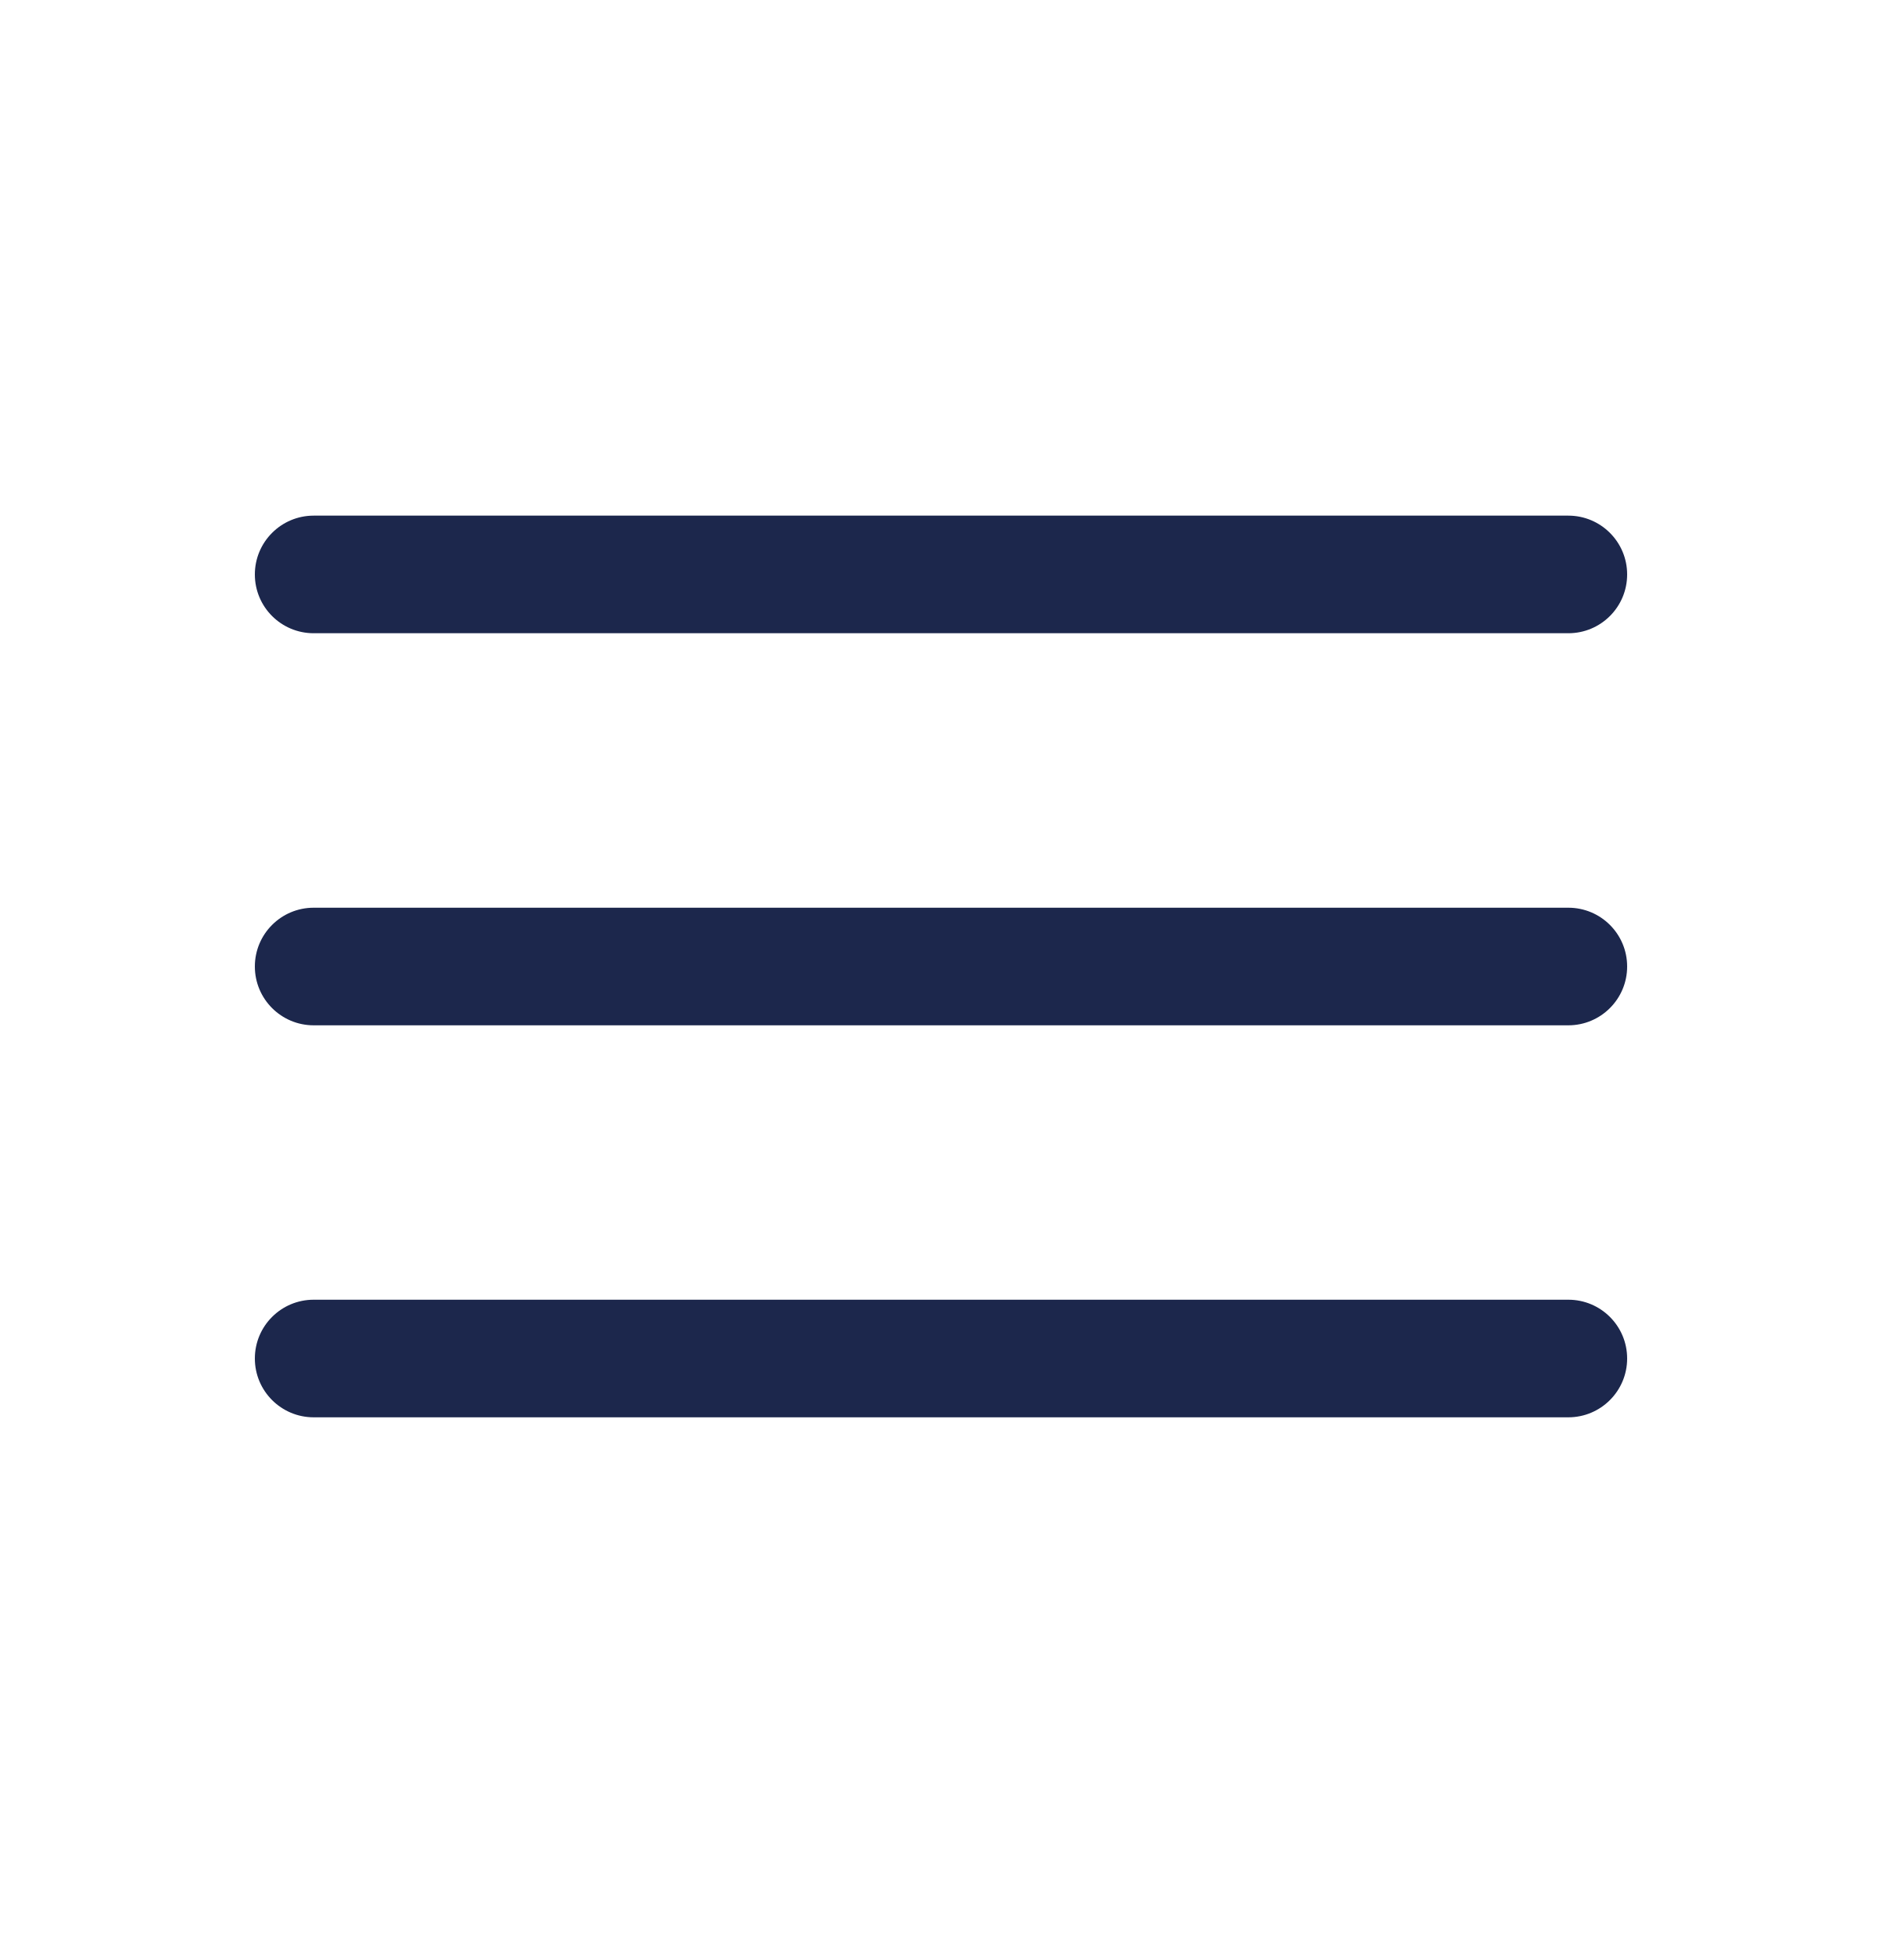
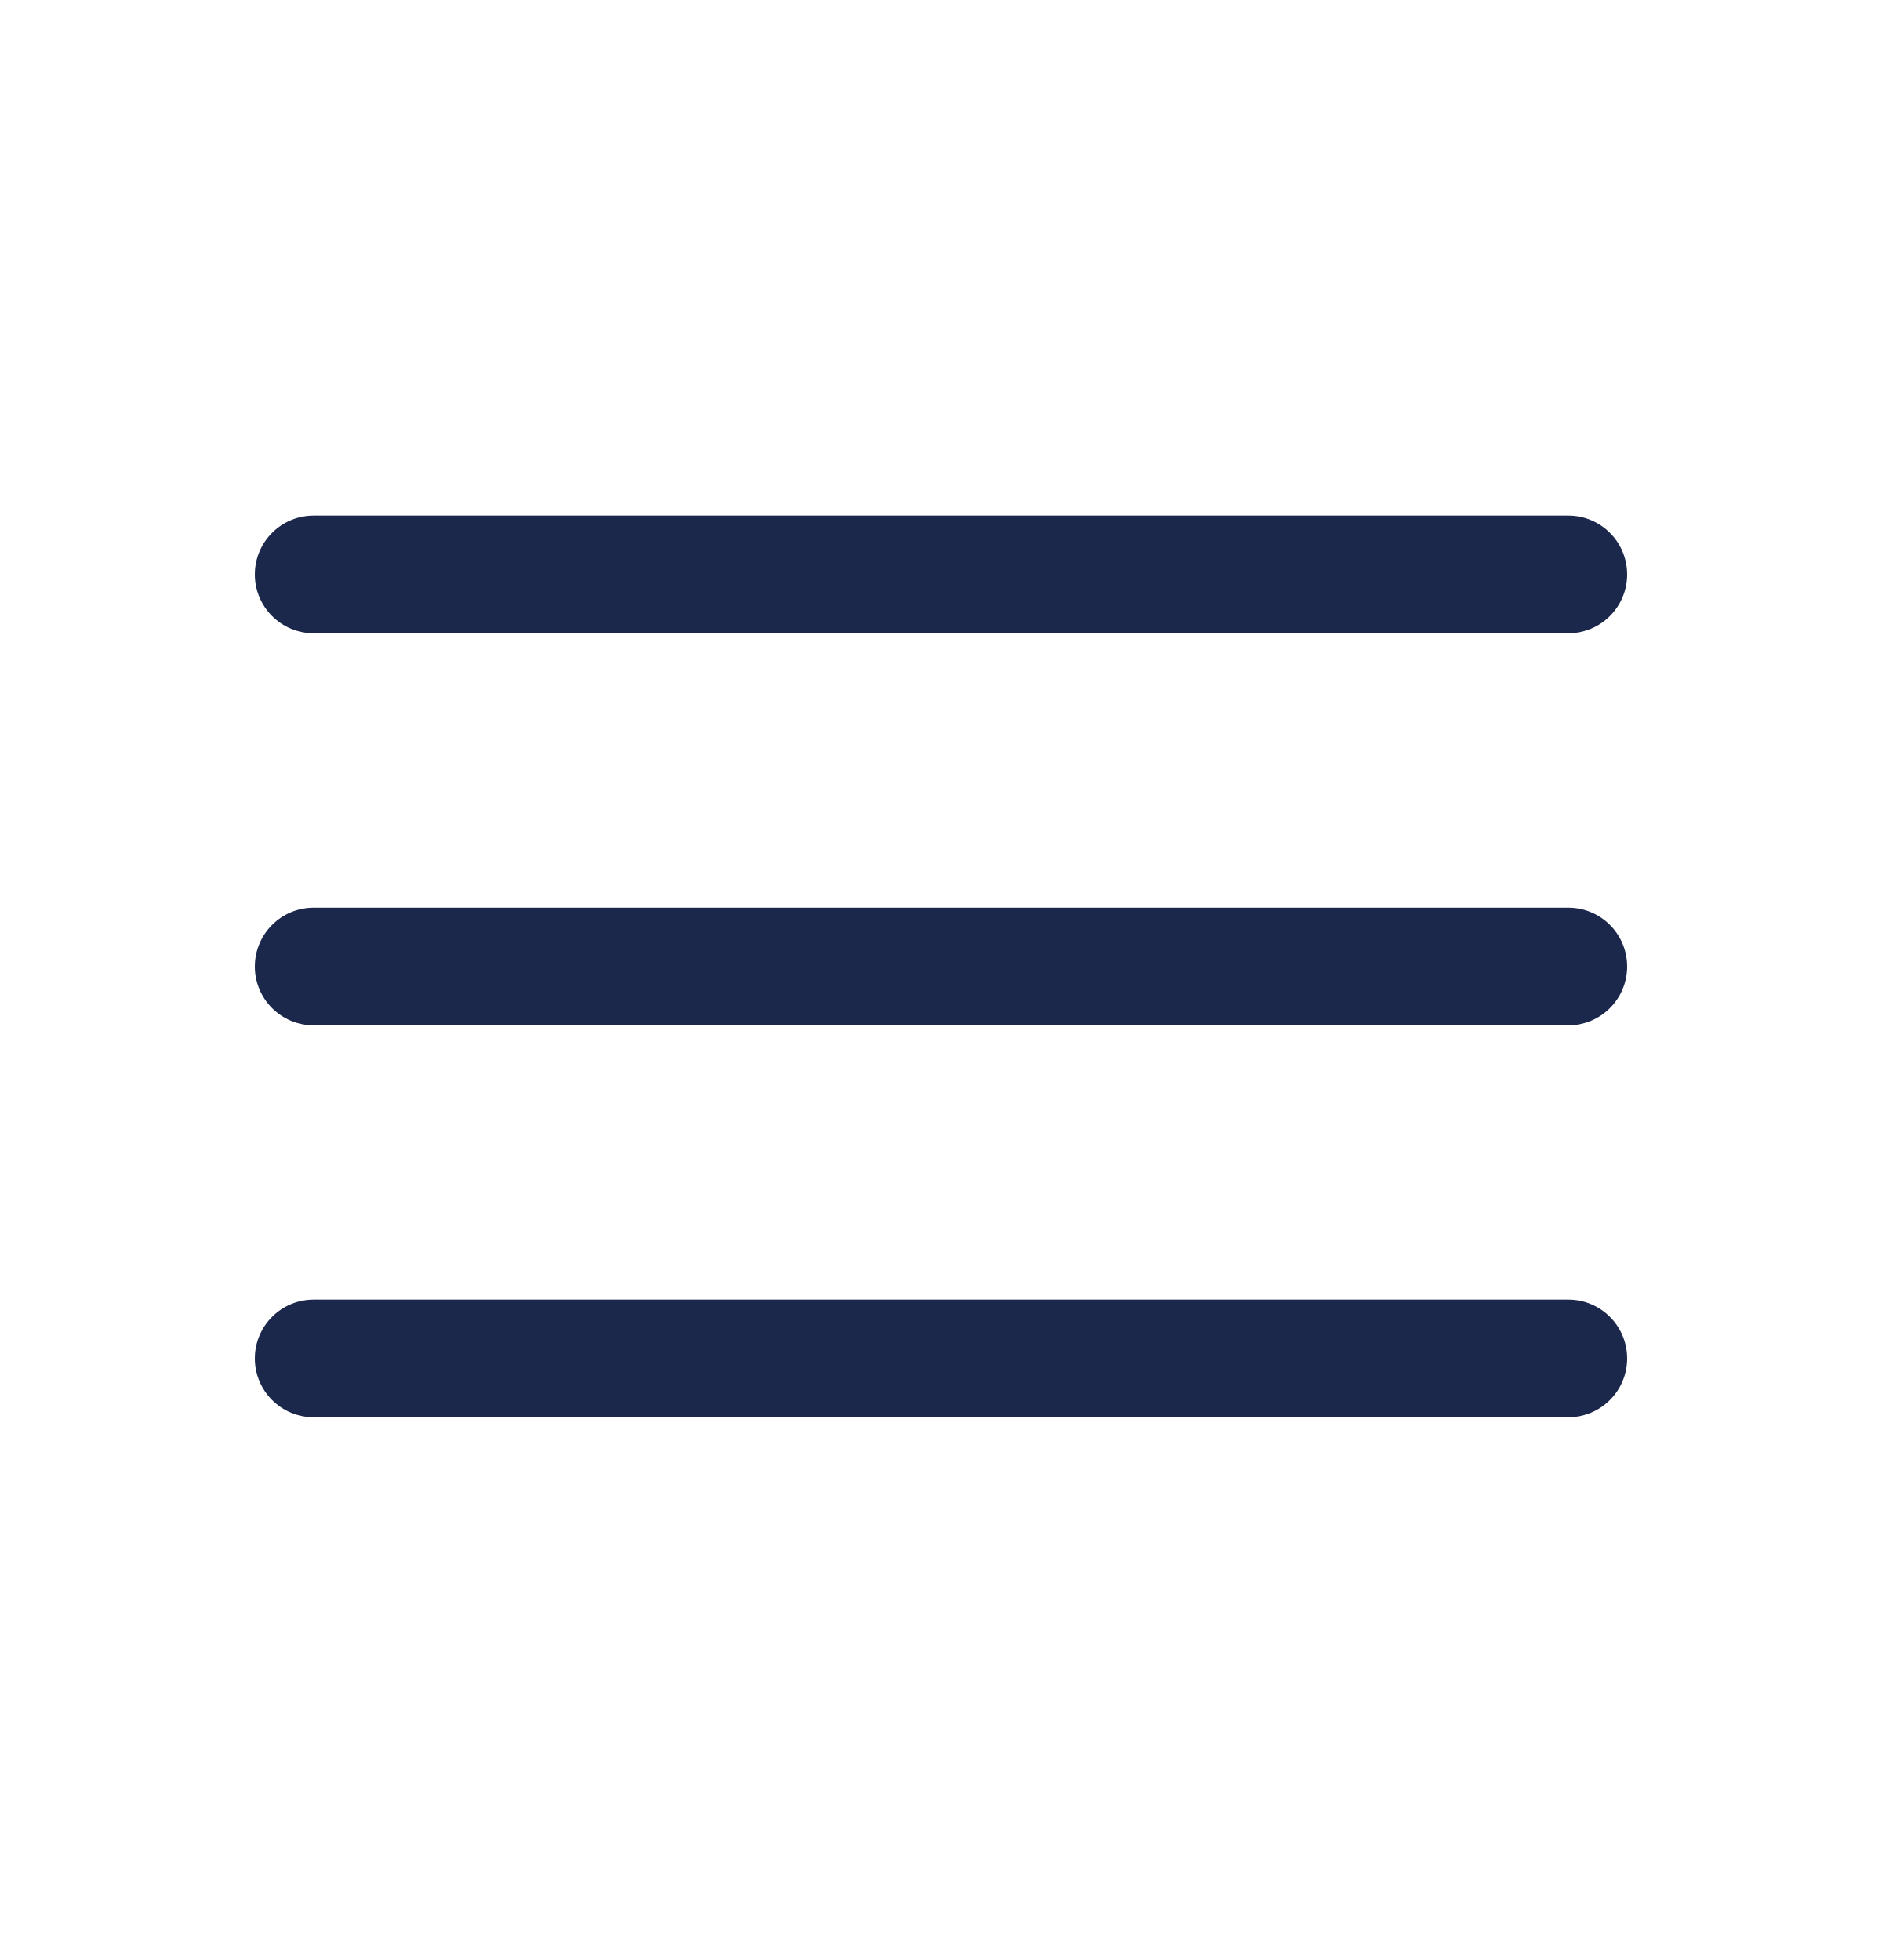
<svg xmlns="http://www.w3.org/2000/svg" width="24" height="25" viewBox="0 0 24 25" fill="none">
-   <path fill-rule="evenodd" clip-rule="evenodd" d="M20.75 7.327C20.75 7.742 20.414 8.077 20 8.077L4 8.077C3.586 8.077 3.25 7.742 3.25 7.327C3.25 6.913 3.586 6.577 4 6.577L20 6.577C20.414 6.577 20.75 6.913 20.75 7.327Z" fill="#1C274C" />
-   <path fill-rule="evenodd" clip-rule="evenodd" d="M20.75 12.328C20.75 12.742 20.414 13.078 20 13.078L4 13.078C3.586 13.078 3.25 12.742 3.25 12.328C3.25 11.913 3.586 11.578 4 11.578L20 11.578C20.414 11.578 20.75 11.913 20.75 12.328Z" fill="#1C274C" />
-   <path fill-rule="evenodd" clip-rule="evenodd" d="M20.75 17.328C20.75 17.742 20.414 18.078 20 18.078L4 18.078C3.586 18.078 3.25 17.742 3.25 17.328C3.25 16.913 3.586 16.578 4 16.578L20 16.578C20.414 16.578 20.75 16.913 20.75 17.328Z" fill="#1C274C" />
+   <path fill-rule="evenodd" clip-rule="evenodd" d="M20.75 7.327a.75.75 0 0 1-.75.75H4a.75.75 0 1 1 0-1.5h16a.75.75 0 0 1 .75.75z" fill="#1C274C" />
+   <path fill-rule="evenodd" clip-rule="evenodd" d="M20.75 12.328a.75.75 0 0 1-.75.75H4a.75.75 0 0 1 0-1.5h16a.75.75 0 0 1 .75.75z" fill="#1C274C" />
+   <path fill-rule="evenodd" clip-rule="evenodd" d="M20.75 17.327a.75.75 0 0 1-.75.75H4a.75.75 0 0 1 0-1.5h16a.75.75 0 0 1 .75.75z" fill="#1C274C" />
</svg>
